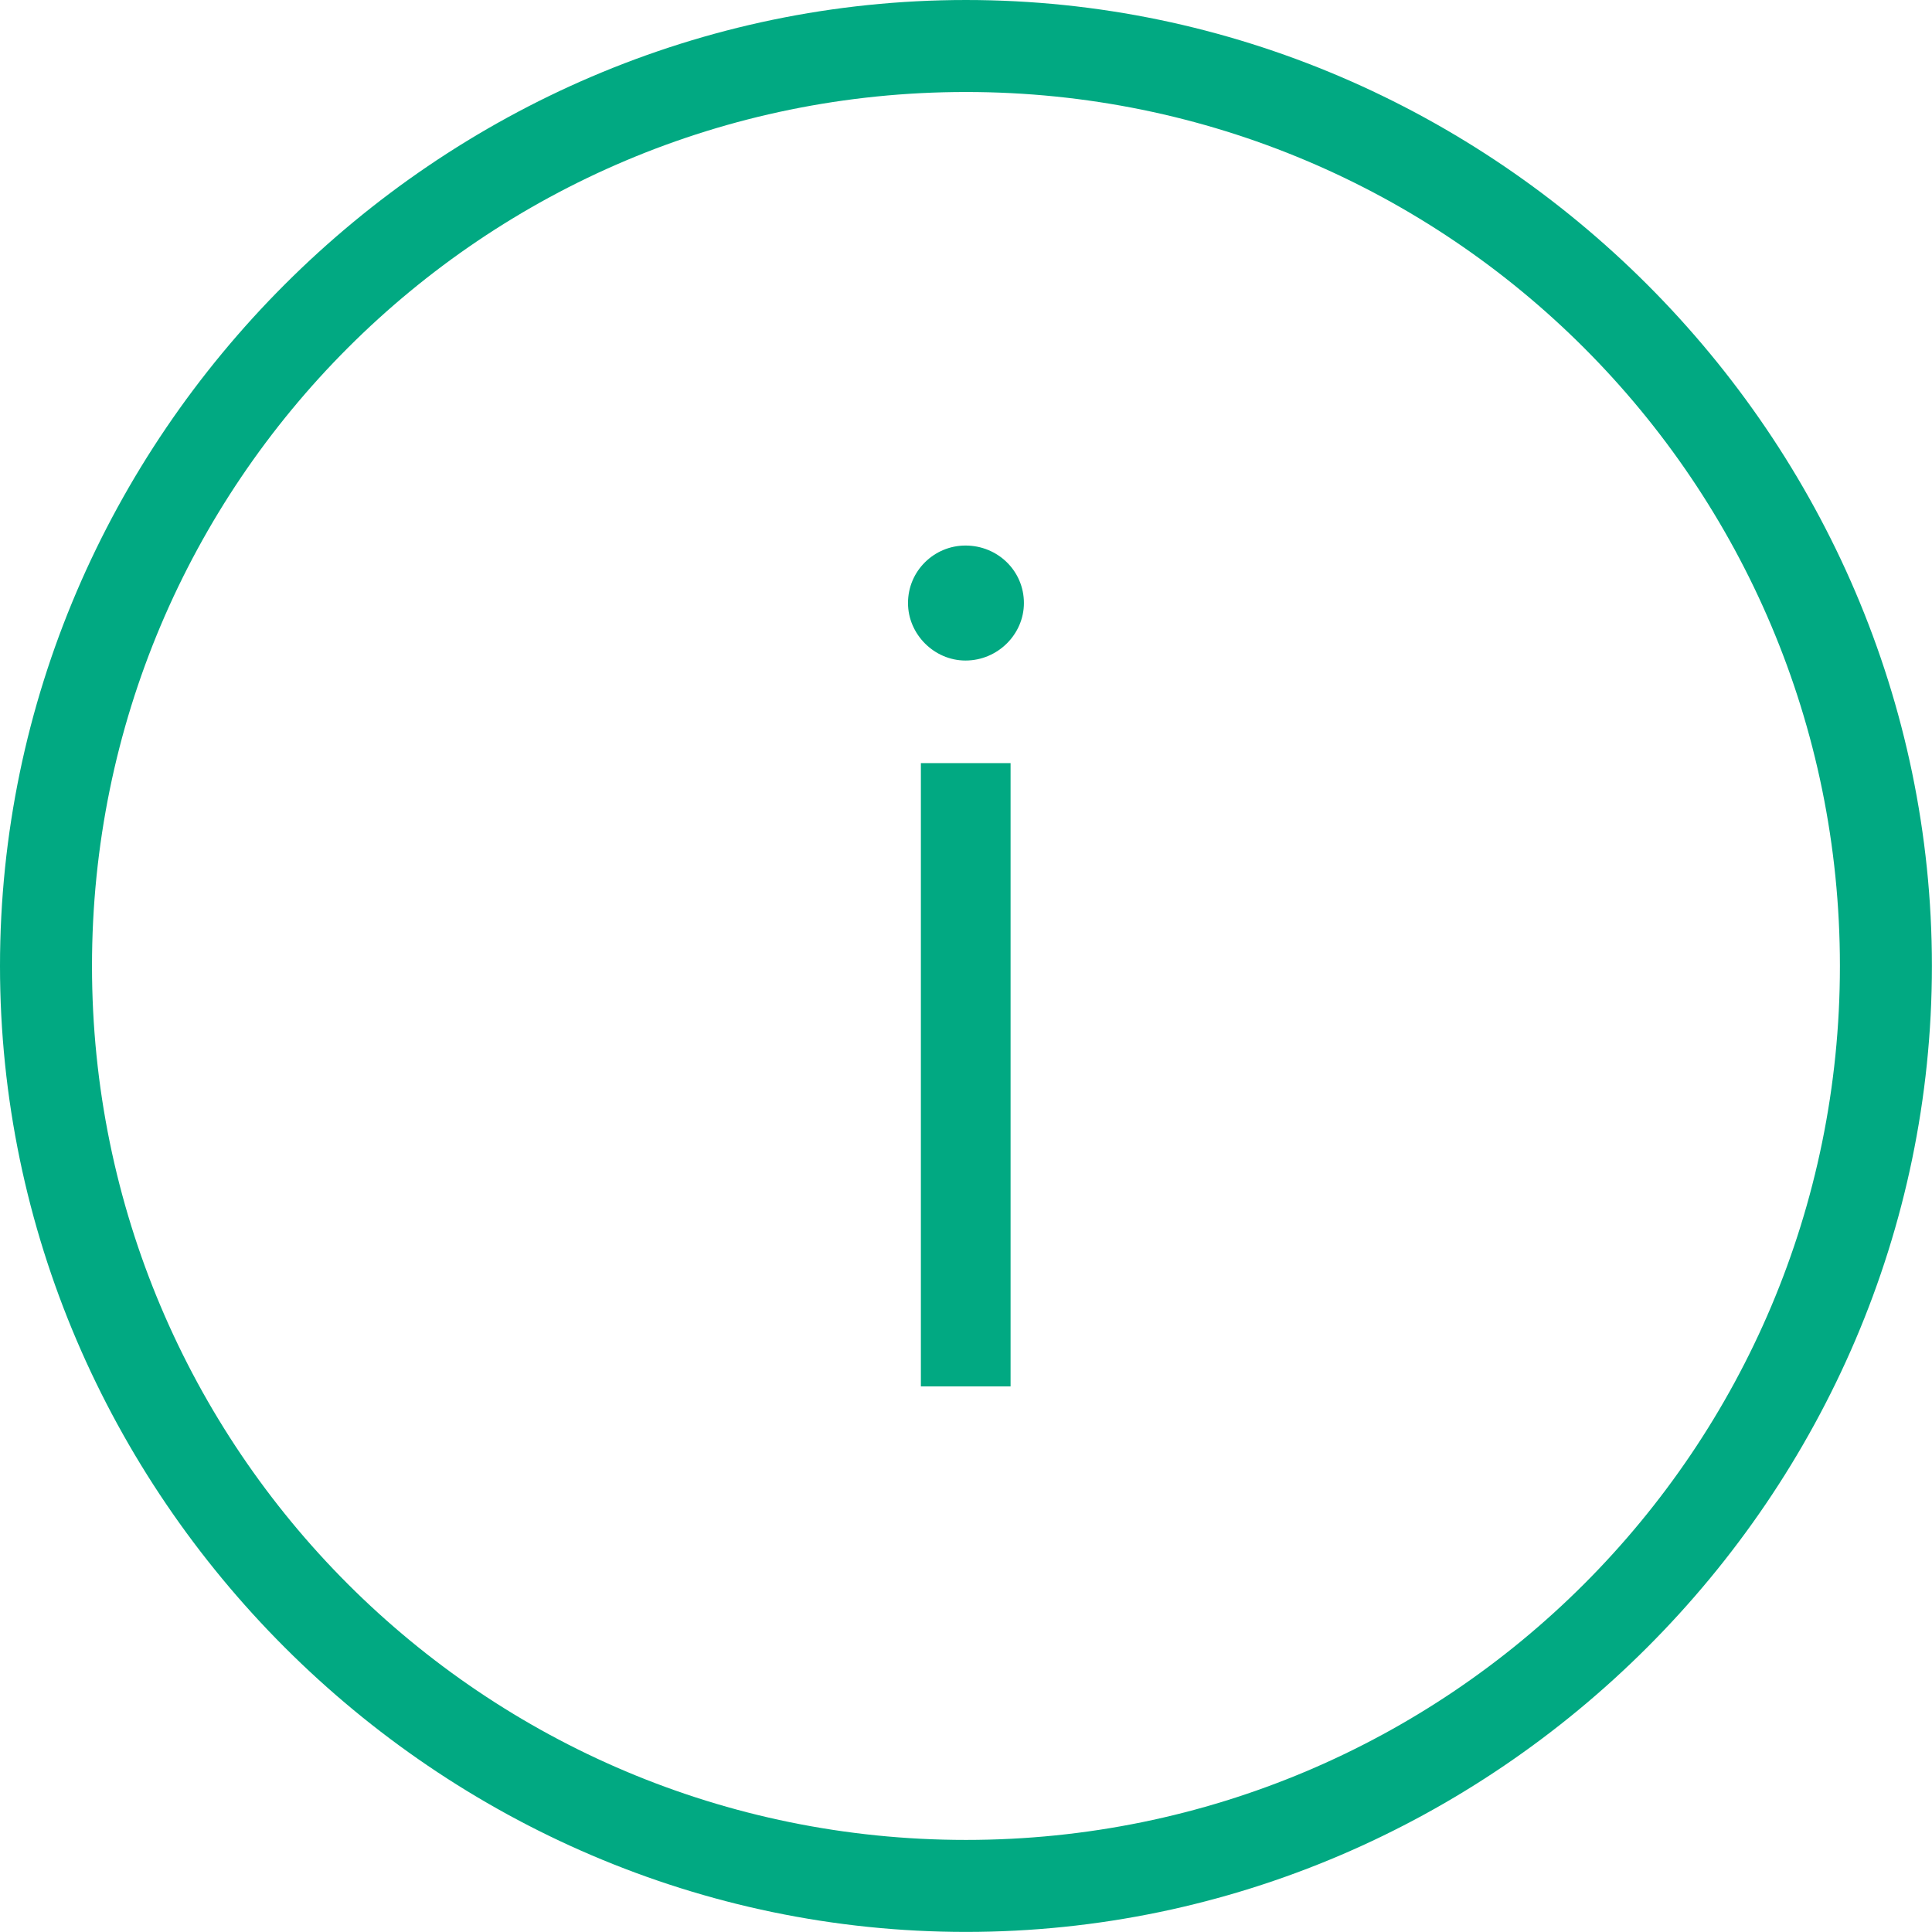
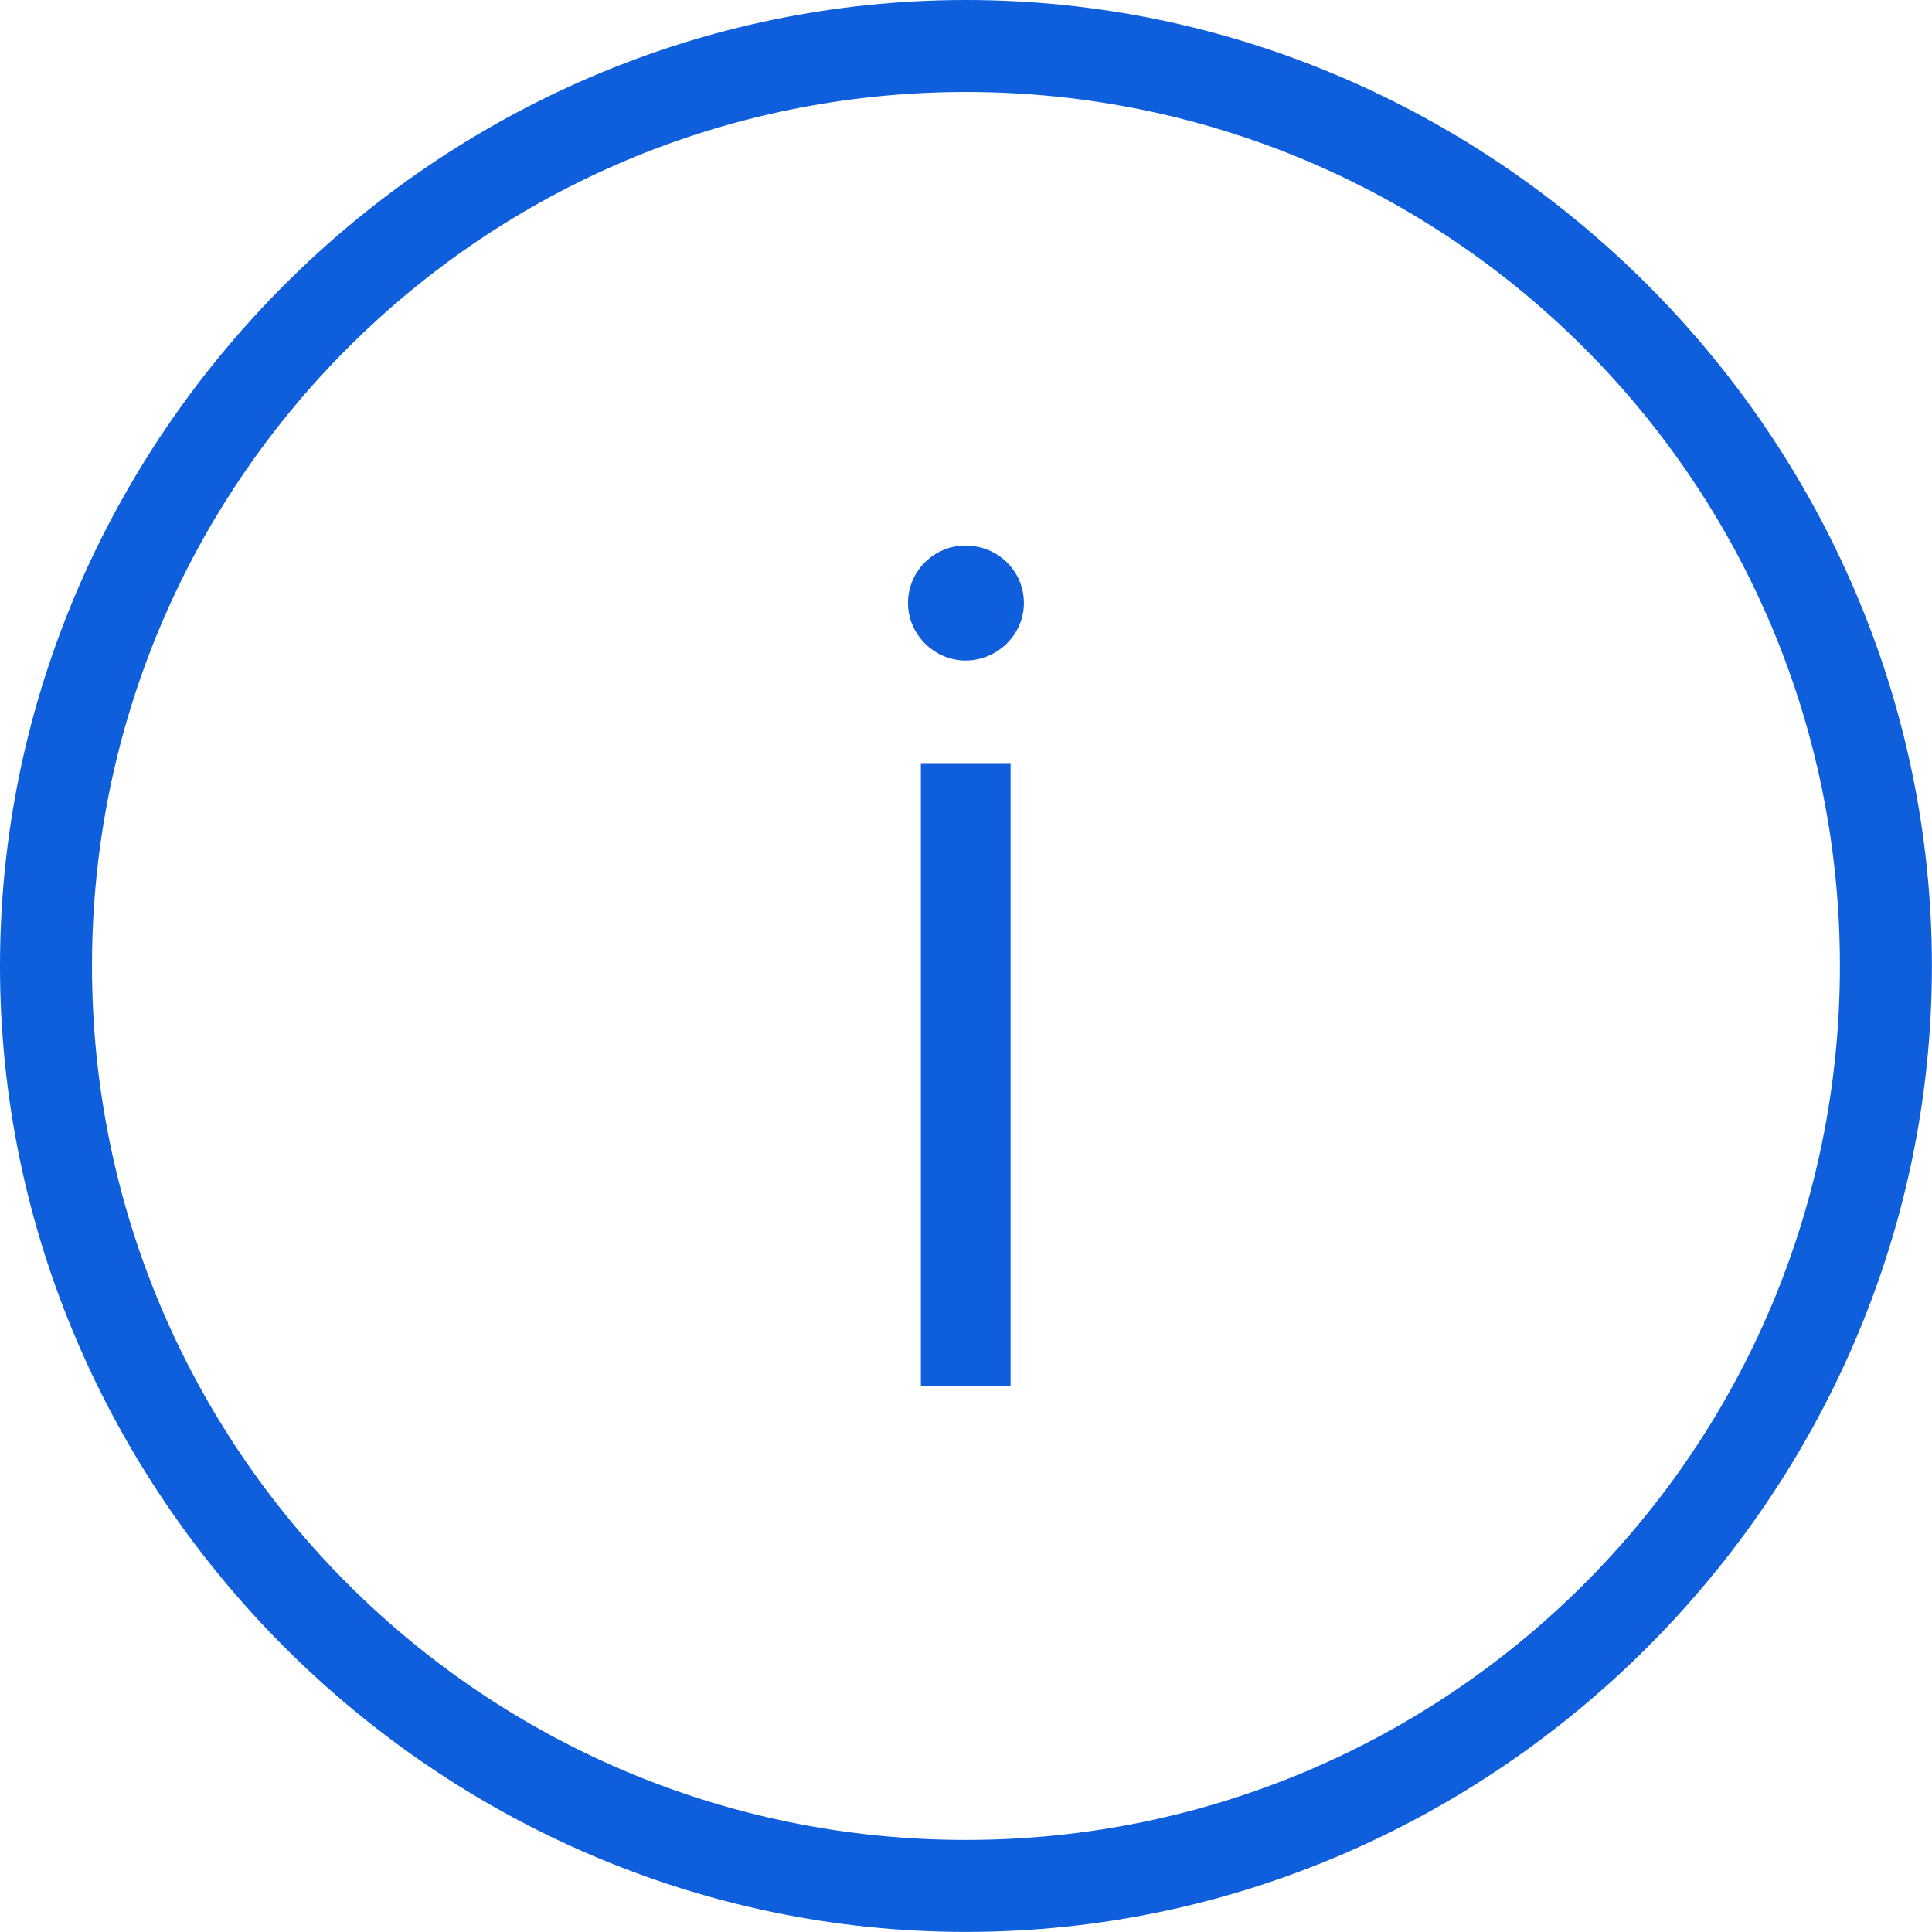
<svg xmlns="http://www.w3.org/2000/svg" width="11.113mm" height="11.113mm" viewBox="0 0 11.113 11.113" version="1.1" id="svg3810">
  <defs id="defs3804" />
  <g id="layer1" transform="translate(24.89989,-141.0852)">
    <g id="g3822" transform="matrix(0.2645833,0,0,0.2645833,-27.35603,143.2771)">
      <g id="g3908" transform="translate(12.28971,-0.621156)">
        <g id="g3931" transform="translate(-3.006659,-7.663087)">
-           <path id="path3925" d="M 21,42 C 9.5,42 0,32.5 0,21 0,9.5 9.5,0 21,0 32.5,0 42,9.5 42,21 42,32.5 32.5,42 21,42 Z M 21,2 C 10.5,2 2,10.5 2,21 2,31.5 10.5,40 21,40 31.5,40 40,31.5 40,21 40,10.5 31.5,2 21,2 Z" style="fill:#01a982" />
+           <path id="path3925" d="M 21,42 C 9.5,42 0,32.5 0,21 0,9.5 9.5,0 21,0 32.5,0 42,9.5 42,21 42,32.5 32.5,42 21,42 Z M 21,2 C 10.5,2 2,10.5 2,21 2,31.5 10.5,40 21,40 31.5,40 40,31.5 40,21 40,10.5 31.5,2 21,2 Z" style="fill:#0F5FDC" />
          <g id="g3929">
-             <path id="path3927" d="m 20.99,14.36 c -0.68,0 -1.25,-0.57 -1.25,-1.25 0,-0.7 0.57,-1.25 1.25,-1.25 0.7,0 1.27,0.55 1.27,1.25 0,0.68 -0.57,1.25 -1.27,1.25 z m 0.98,15.78 H 20.02 V 16.59 h 1.95 z" style="fill:#01a982" />
+             <path id="path3927" d="m 20.99,14.36 c -0.68,0 -1.25,-0.57 -1.25,-1.25 0,-0.7 0.57,-1.25 1.25,-1.25 0.7,0 1.27,0.55 1.27,1.25 0,0.68 -0.57,1.25 -1.27,1.25 z m 0.98,15.78 H 20.02 V 16.59 h 1.95 z" style="fill:#0F5FDC" />
          </g>
        </g>
      </g>
    </g>
  </g>
</svg>
